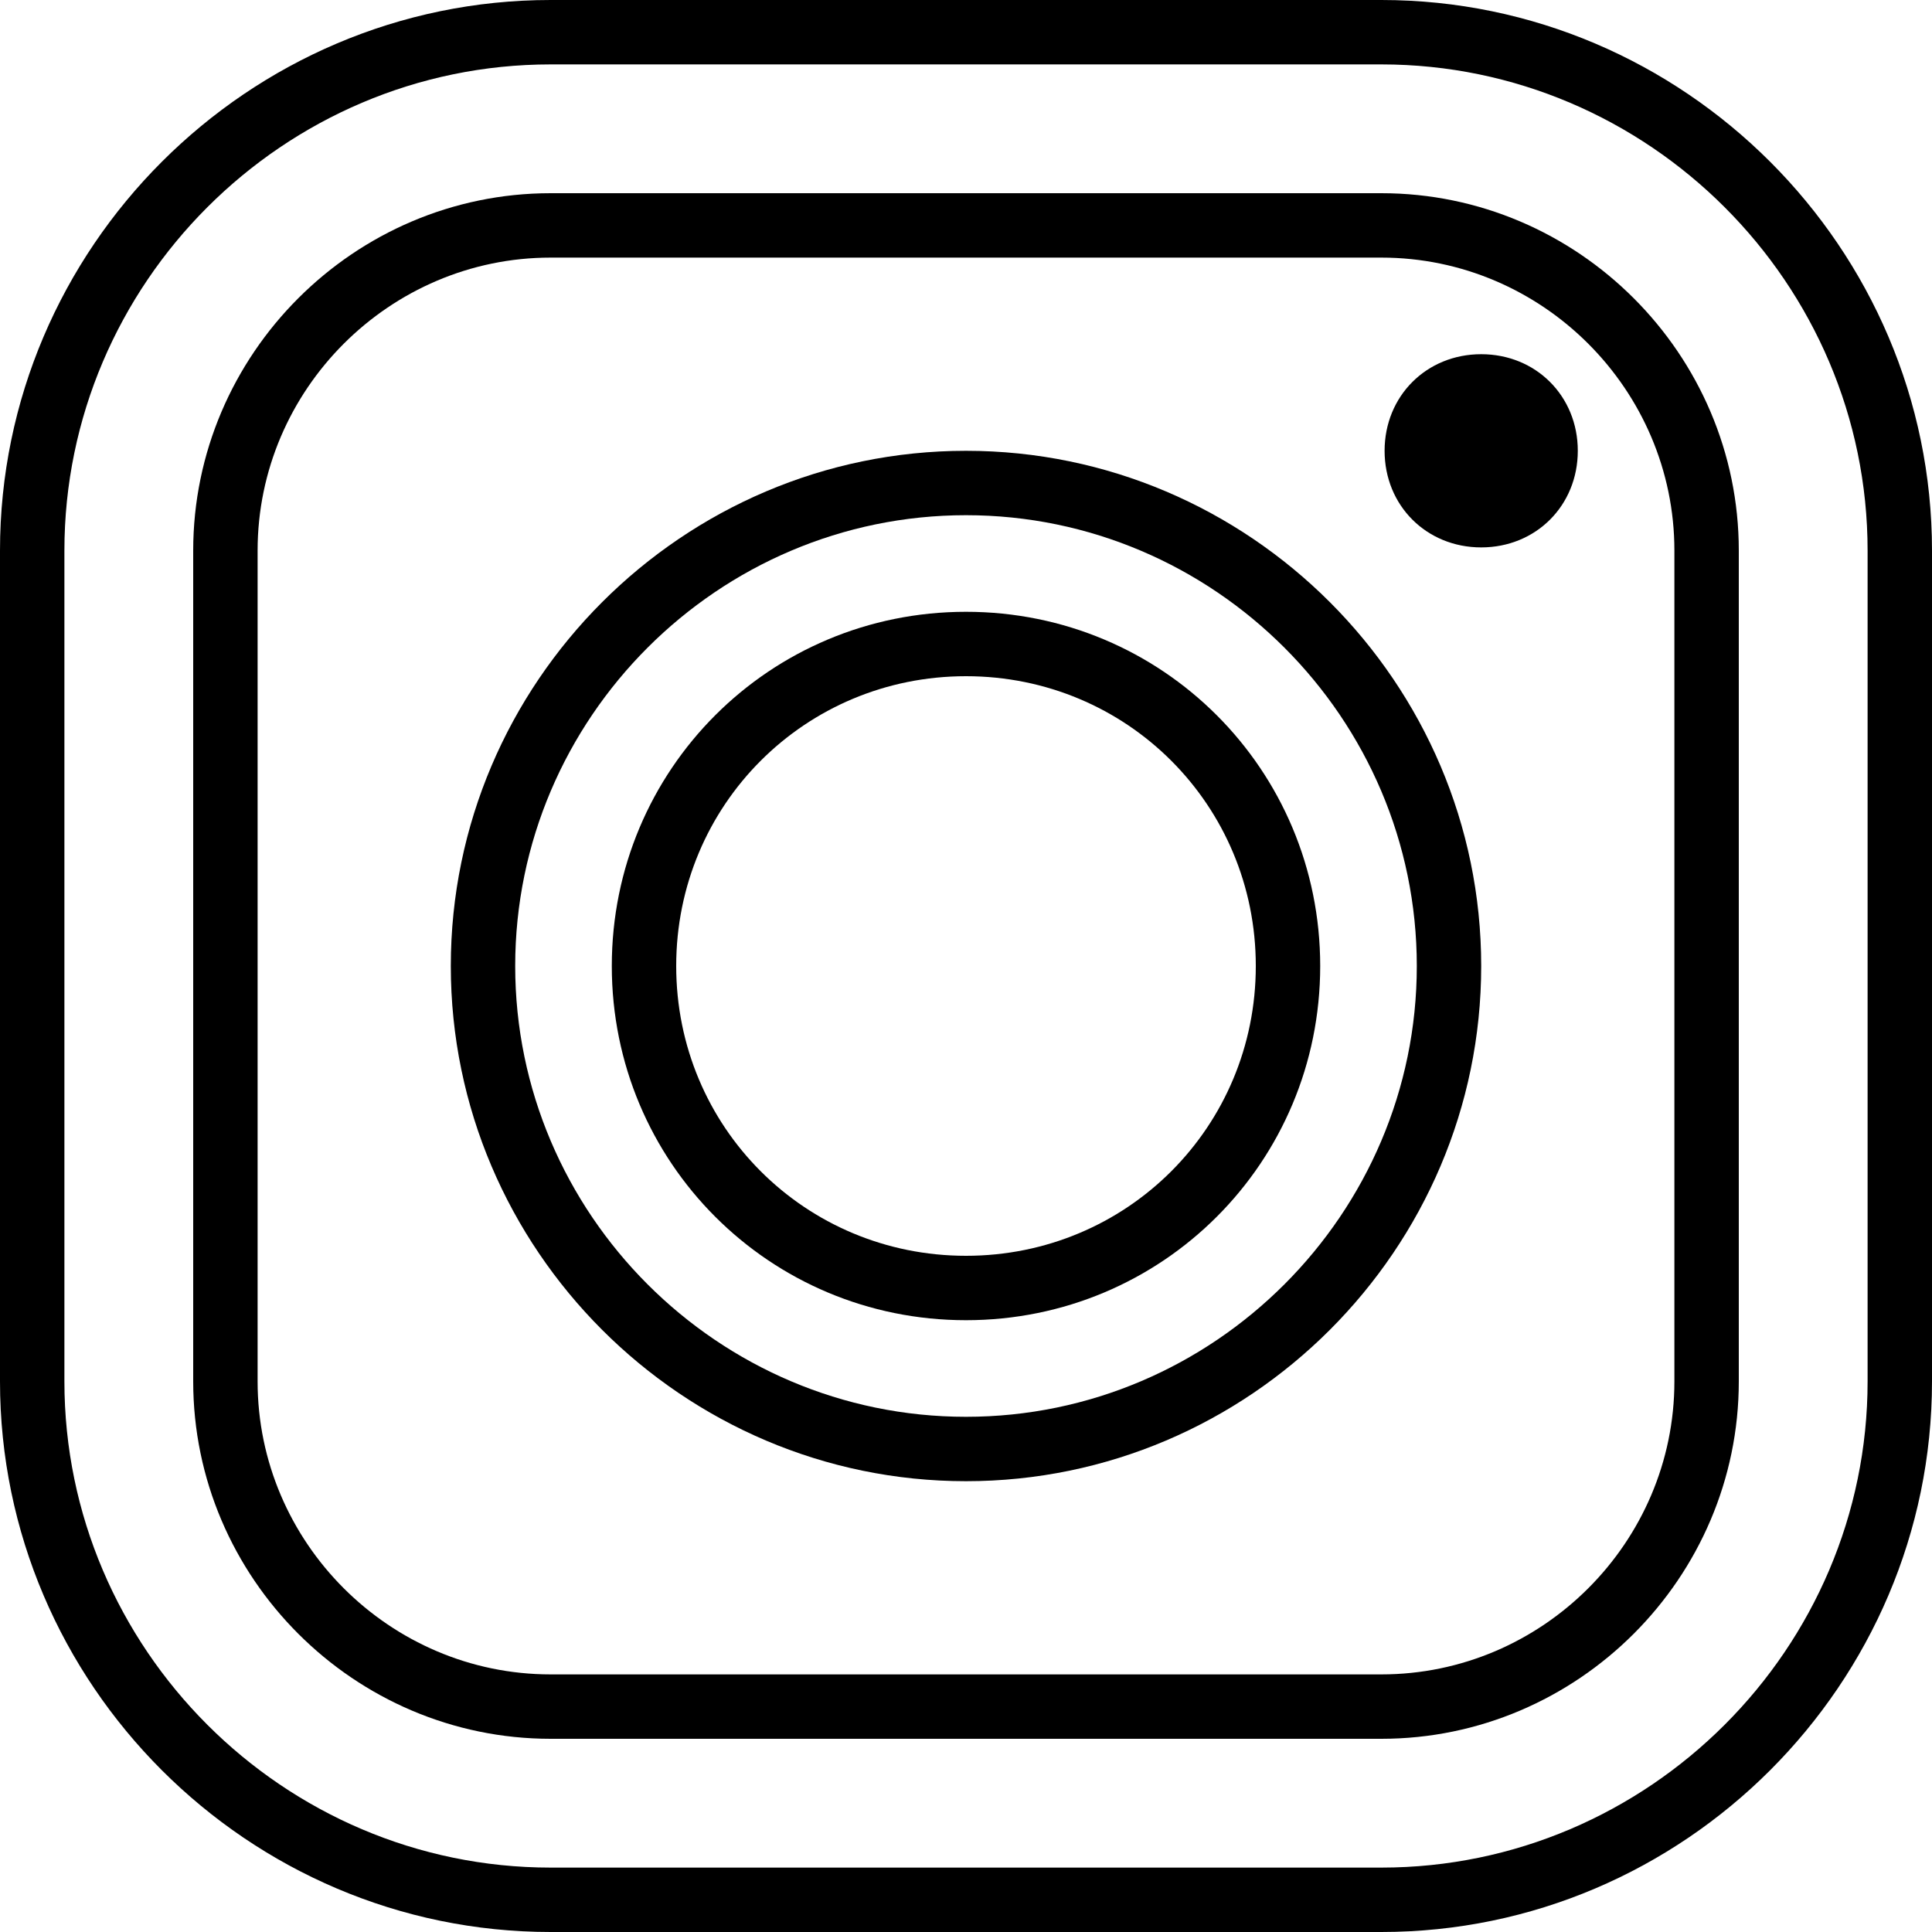
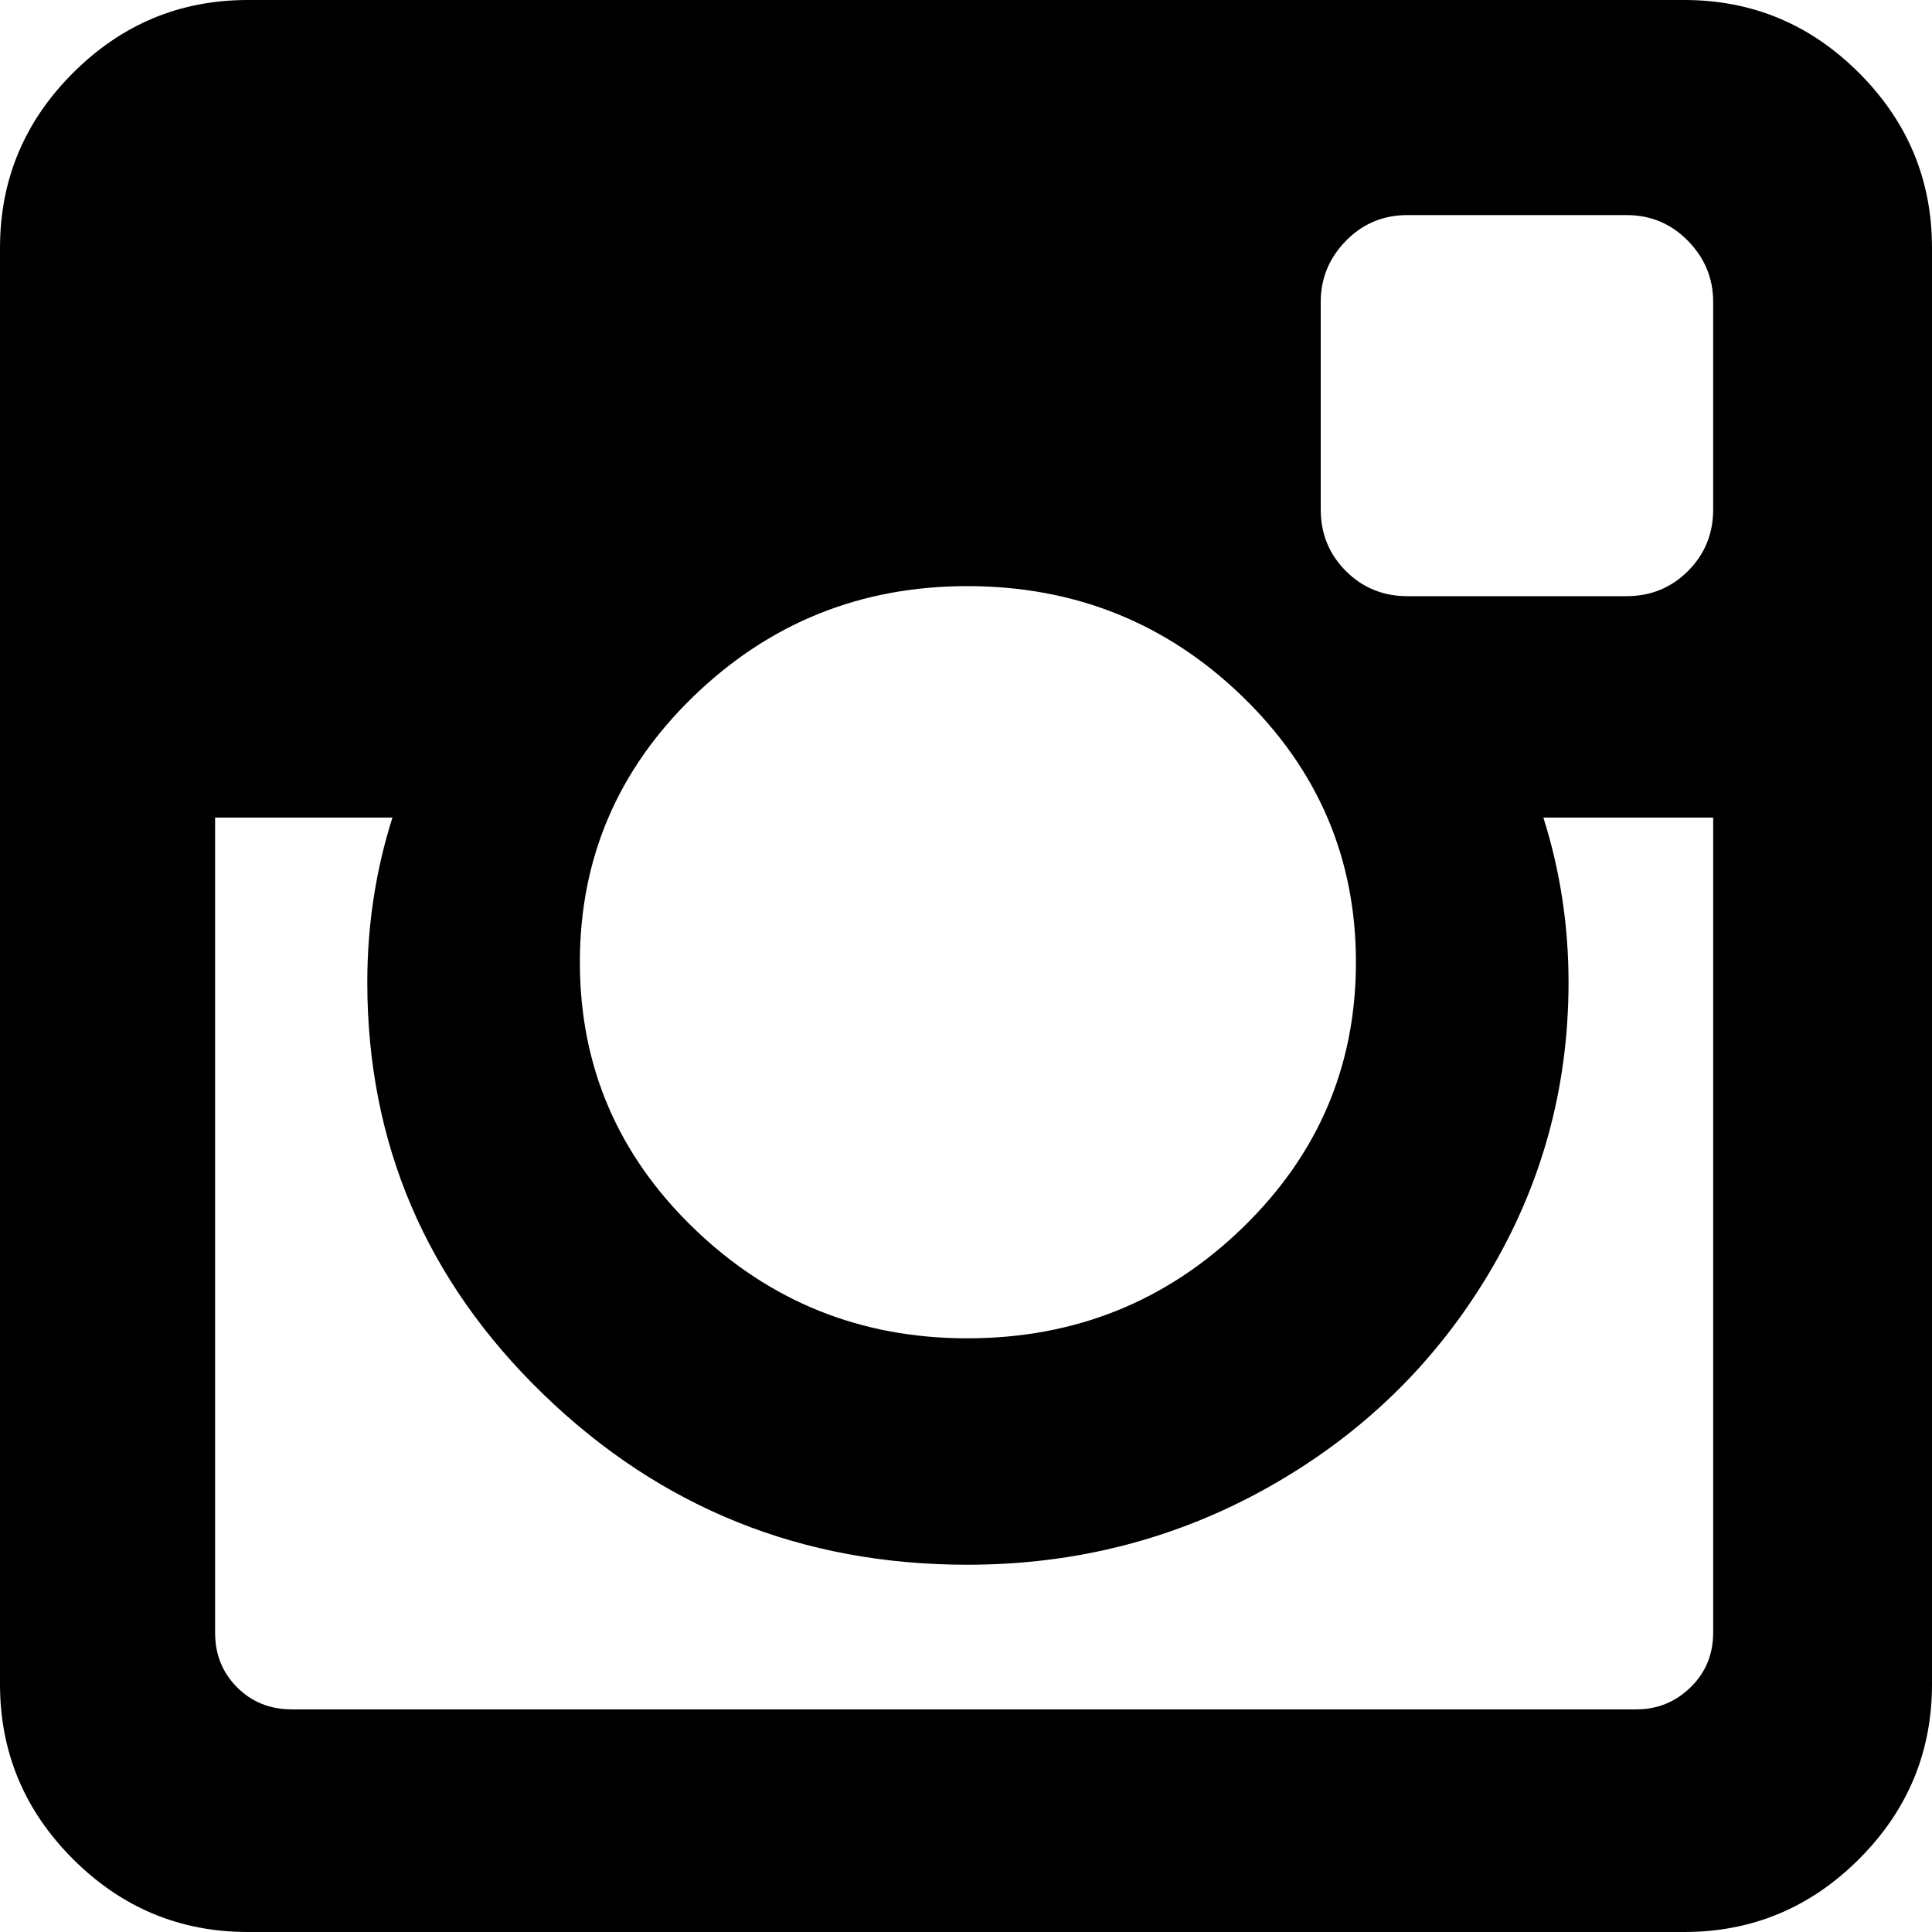
- <svg xmlns="http://www.w3.org/2000/svg" version="1.1" id="Layer_1" x="0px" y="0px" viewBox="0 0 512 512" style="enable-background:new 0 0 512 512;" xml:space="preserve">
-   <g transform="translate(1 1)">
-     <g>
-       <g>
-         <path d="M365.08-1H144.92C64.707-1-1,64.707-1,144.92v220.16C-1,445.293,64.707,511,144.92,511h220.16     C445.293,511,511,445.293,511,365.08V144.92C511,64.707,445.293-1,365.08-1z M493.933,365.08     c0,70.827-58.027,128.853-128.853,128.853H144.92c-70.827,0-128.853-58.027-128.853-128.853V144.92     c0-70.827,58.027-128.853,128.853-128.853h220.16c70.827,0,128.853,58.027,128.853,128.853V365.08z" />
-         <path d="M365.08,50.2H144.92c-52.053,0-94.72,42.667-94.72,94.72v220.16c0,52.053,42.667,94.72,94.72,94.72h220.16     c52.053,0,94.72-42.667,94.72-94.72V144.92C459.8,92.867,417.133,50.2,365.08,50.2z M442.733,365.08     c0,42.667-34.987,77.653-77.653,77.653H144.92c-42.667,0-77.653-34.987-77.653-77.653V144.92     c0-42.667,34.987-77.653,77.653-77.653h220.16c42.667,0,77.653,34.987,77.653,77.653V365.08z" />
-         <path d="M255,118.467c-75.093,0-136.533,61.44-136.533,136.533S179.907,391.533,255,391.533S391.533,330.093,391.533,255     S330.093,118.467,255,118.467z M255,374.467c-65.707,0-119.467-53.76-119.467-119.467S189.293,135.533,255,135.533     S374.467,189.293,374.467,255S320.707,374.467,255,374.467z" />
-         <path d="M255,161.133c-52.053,0-93.867,41.813-93.867,93.867c0,52.053,41.813,93.867,93.867,93.867s93.867-41.813,93.867-93.867     S307.053,161.133,255,161.133z M255,331.8c-42.667,0-76.8-34.133-76.8-76.8c0-42.667,34.133-76.8,76.8-76.8     c42.667,0,76.8,34.133,76.8,76.8C331.8,297.667,297.667,331.8,255,331.8z" />
-         <path d="M391.533,92.867c-14.507,0-25.6,11.093-25.6,25.6s11.093,25.6,25.6,25.6c14.507,0,25.6-11.093,25.6-25.6     S406.04,92.867,391.533,92.867z" />
-       </g>
-     </g>
+ <svg xmlns="http://www.w3.org/2000/svg" version="1.1" id="Capa_1" x="0px" y="0px" width="438.536px" height="438.536px" viewBox="0 0 438.536 438.536" style="enable-background:new 0 0 438.536 438.536;" xml:space="preserve">
+   <g>
+     <path d="M421.981,16.562C410.941,5.519,397.711,0,382.298,0H56.248C40.83,0,27.604,5.521,16.561,16.562   C5.52,27.6,0.001,40.828,0.001,56.243V382.29c0,15.413,5.518,28.644,16.56,39.683c11.043,11.04,24.272,16.563,39.687,16.563   h326.046c15.41,0,28.644-5.523,39.684-16.563c11.043-11.039,16.557-24.27,16.557-39.683V56.243   C438.534,40.825,433.021,27.604,421.981,16.562z M157.462,158.025c17.224-16.652,37.924-24.982,62.097-24.982   c24.36,0,45.153,8.33,62.381,24.982c17.228,16.655,25.837,36.785,25.837,60.386c0,23.598-8.609,43.729-25.837,60.379   c-17.228,16.659-38.014,24.988-62.381,24.988c-24.172,0-44.87-8.336-62.097-24.988c-17.228-16.652-25.841-36.781-25.841-60.379   C131.621,194.81,140.234,174.681,157.462,158.025z M388.865,370.589c0,4.945-1.718,9.083-5.141,12.416   c-3.433,3.33-7.519,4.996-12.282,4.996h-305.2c-4.948,0-9.091-1.666-12.419-4.996c-3.333-3.326-4.998-7.471-4.998-12.416V185.575   H89.08c-3.805,11.993-5.708,24.462-5.708,37.402c0,36.553,13.322,67.715,39.969,93.511c26.65,25.786,58.721,38.685,96.217,38.685   c24.744,0,47.583-5.903,68.527-17.703c20.937-11.807,37.486-27.839,49.676-48.112c12.183-20.272,18.274-42.4,18.274-66.38   c0-12.94-1.91-25.406-5.715-37.402h38.547v185.014H388.865z M388.865,115.626c0,5.52-1.903,10.184-5.716,13.99   c-3.805,3.809-8.466,5.711-13.989,5.711h-49.676c-5.517,0-10.185-1.903-13.99-5.711c-3.806-3.806-5.708-8.47-5.708-13.99V68.522   c0-5.33,1.902-9.945,5.708-13.848c3.806-3.901,8.474-5.854,13.99-5.854h49.676c5.523,0,10.185,1.952,13.989,5.854   c3.812,3.903,5.716,8.518,5.716,13.848V115.626z" />
  </g>
  <g>
</g>
  <g>
</g>
  <g>
</g>
  <g>
</g>
  <g>
</g>
  <g>
</g>
  <g>
</g>
  <g>
</g>
  <g>
</g>
  <g>
</g>
  <g>
</g>
  <g>
</g>
  <g>
</g>
  <g>
</g>
  <g>
</g>
</svg>
